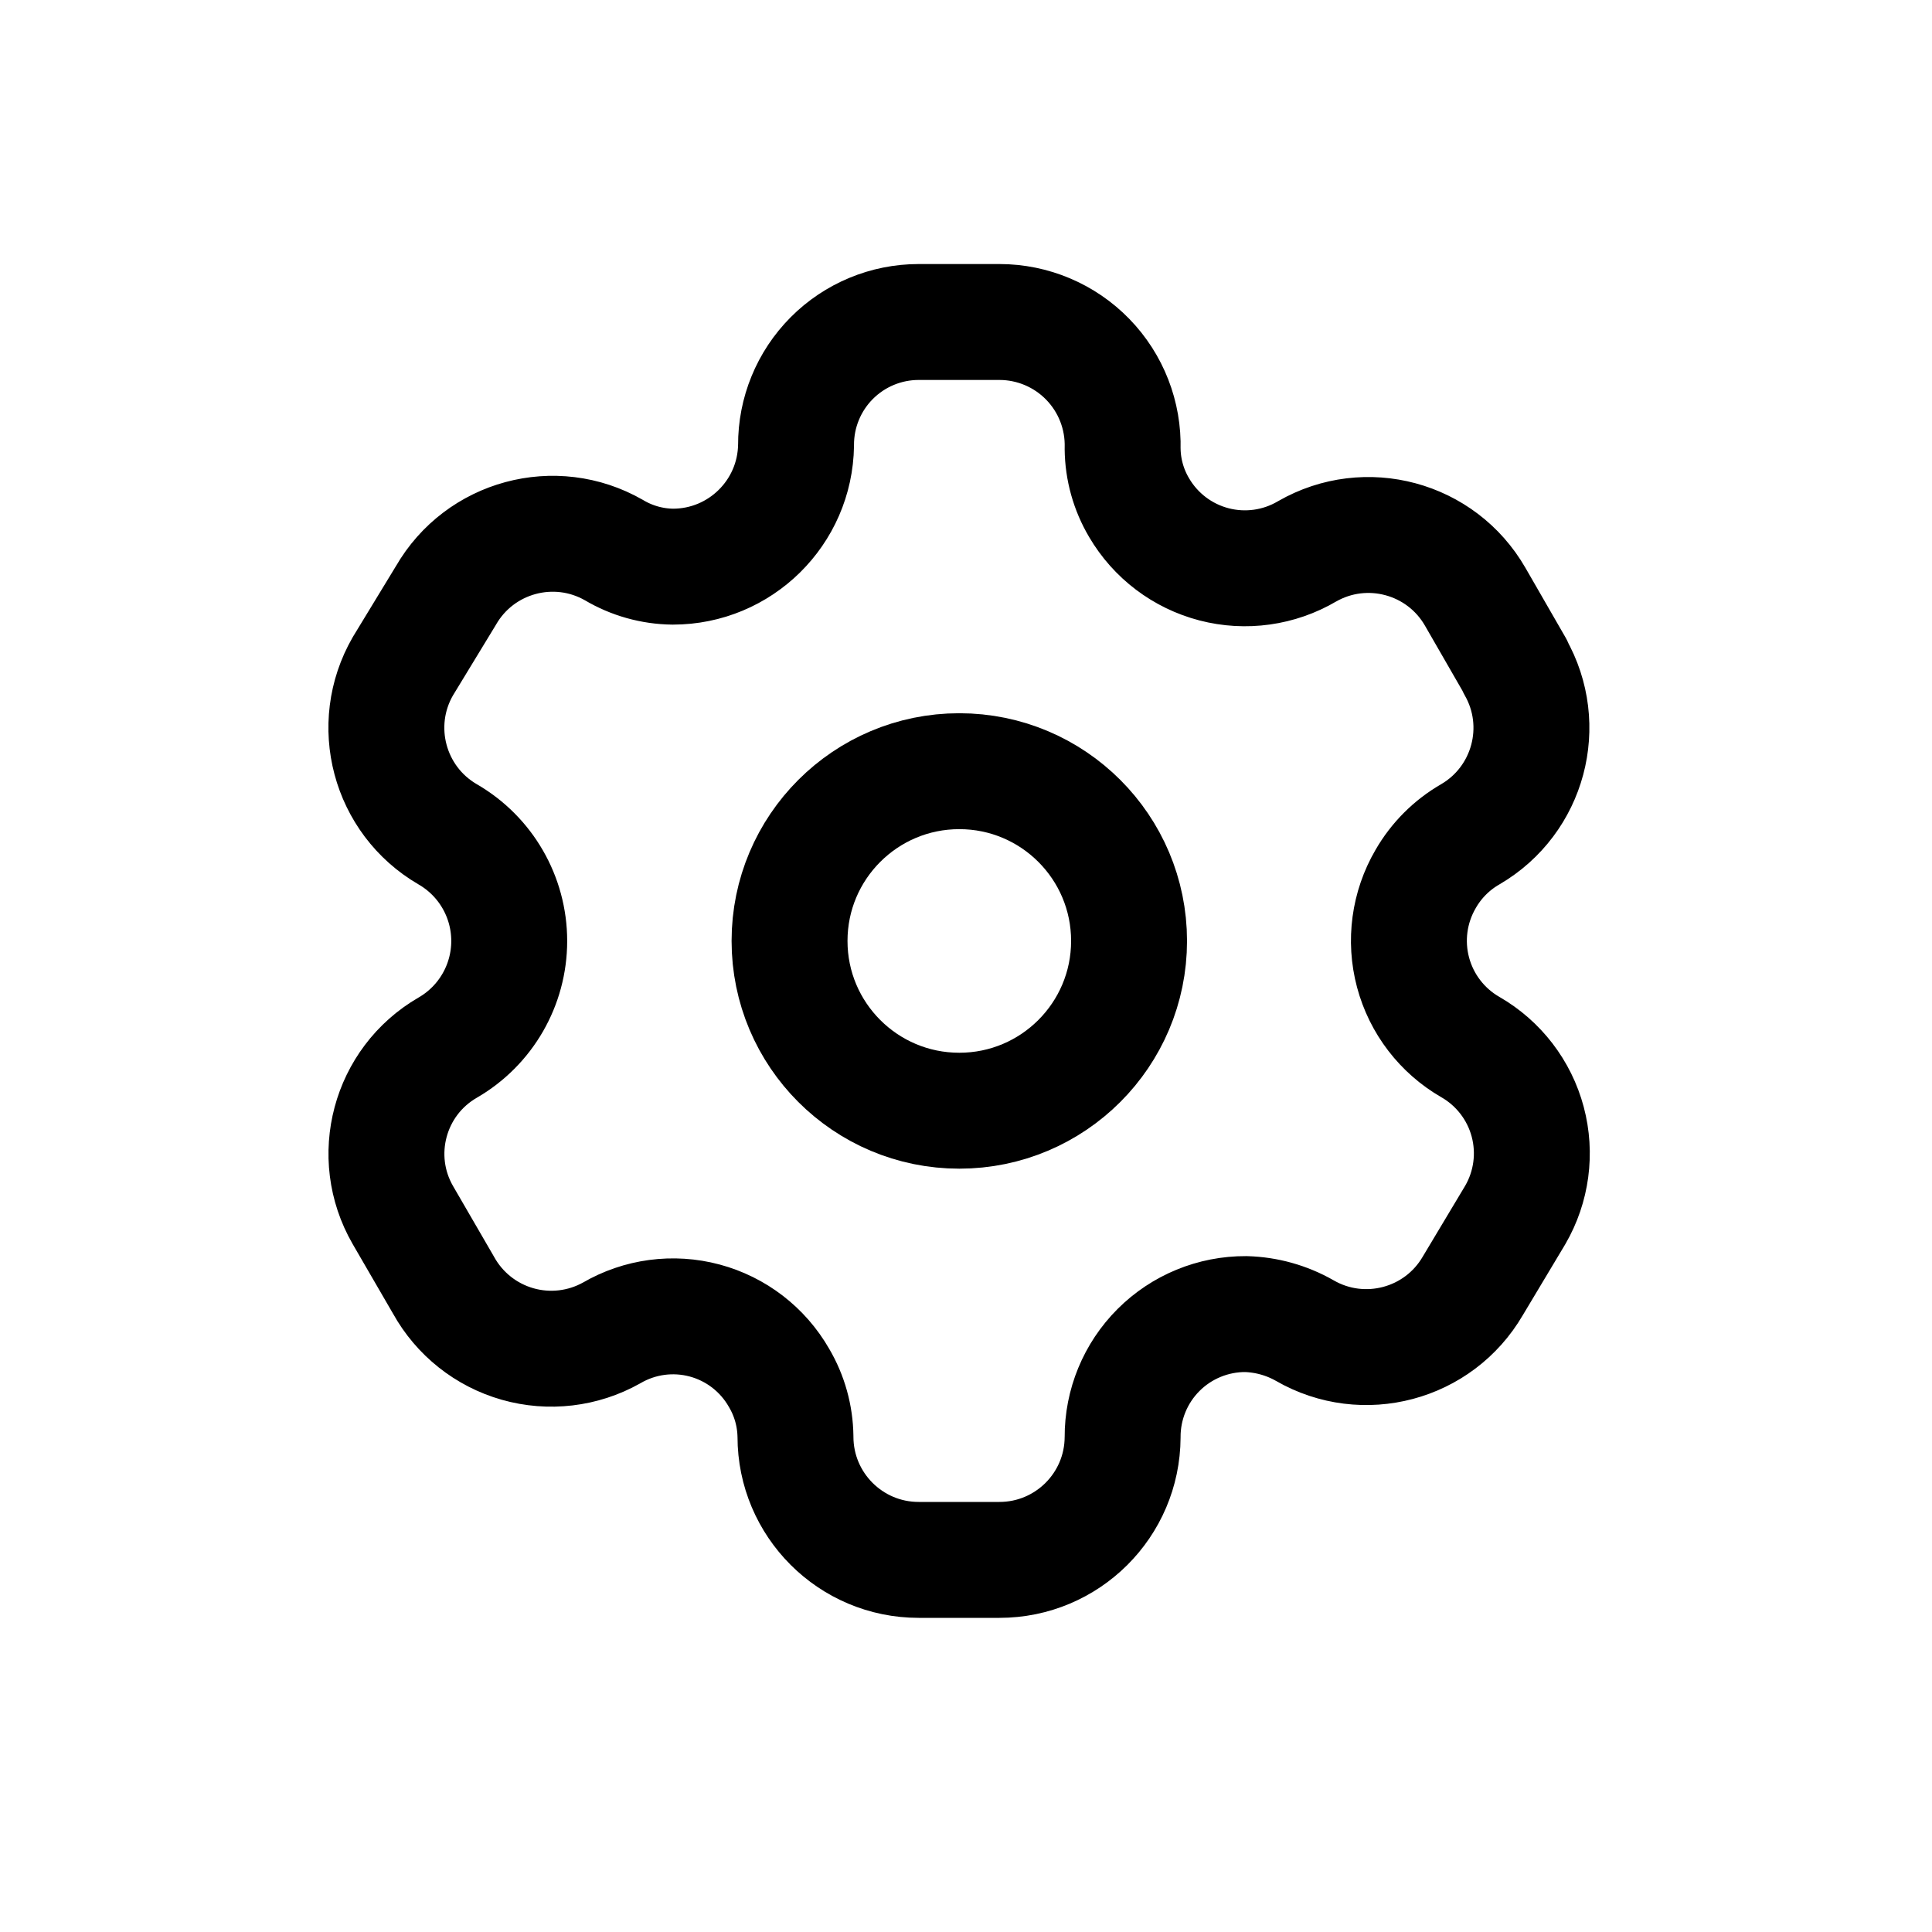
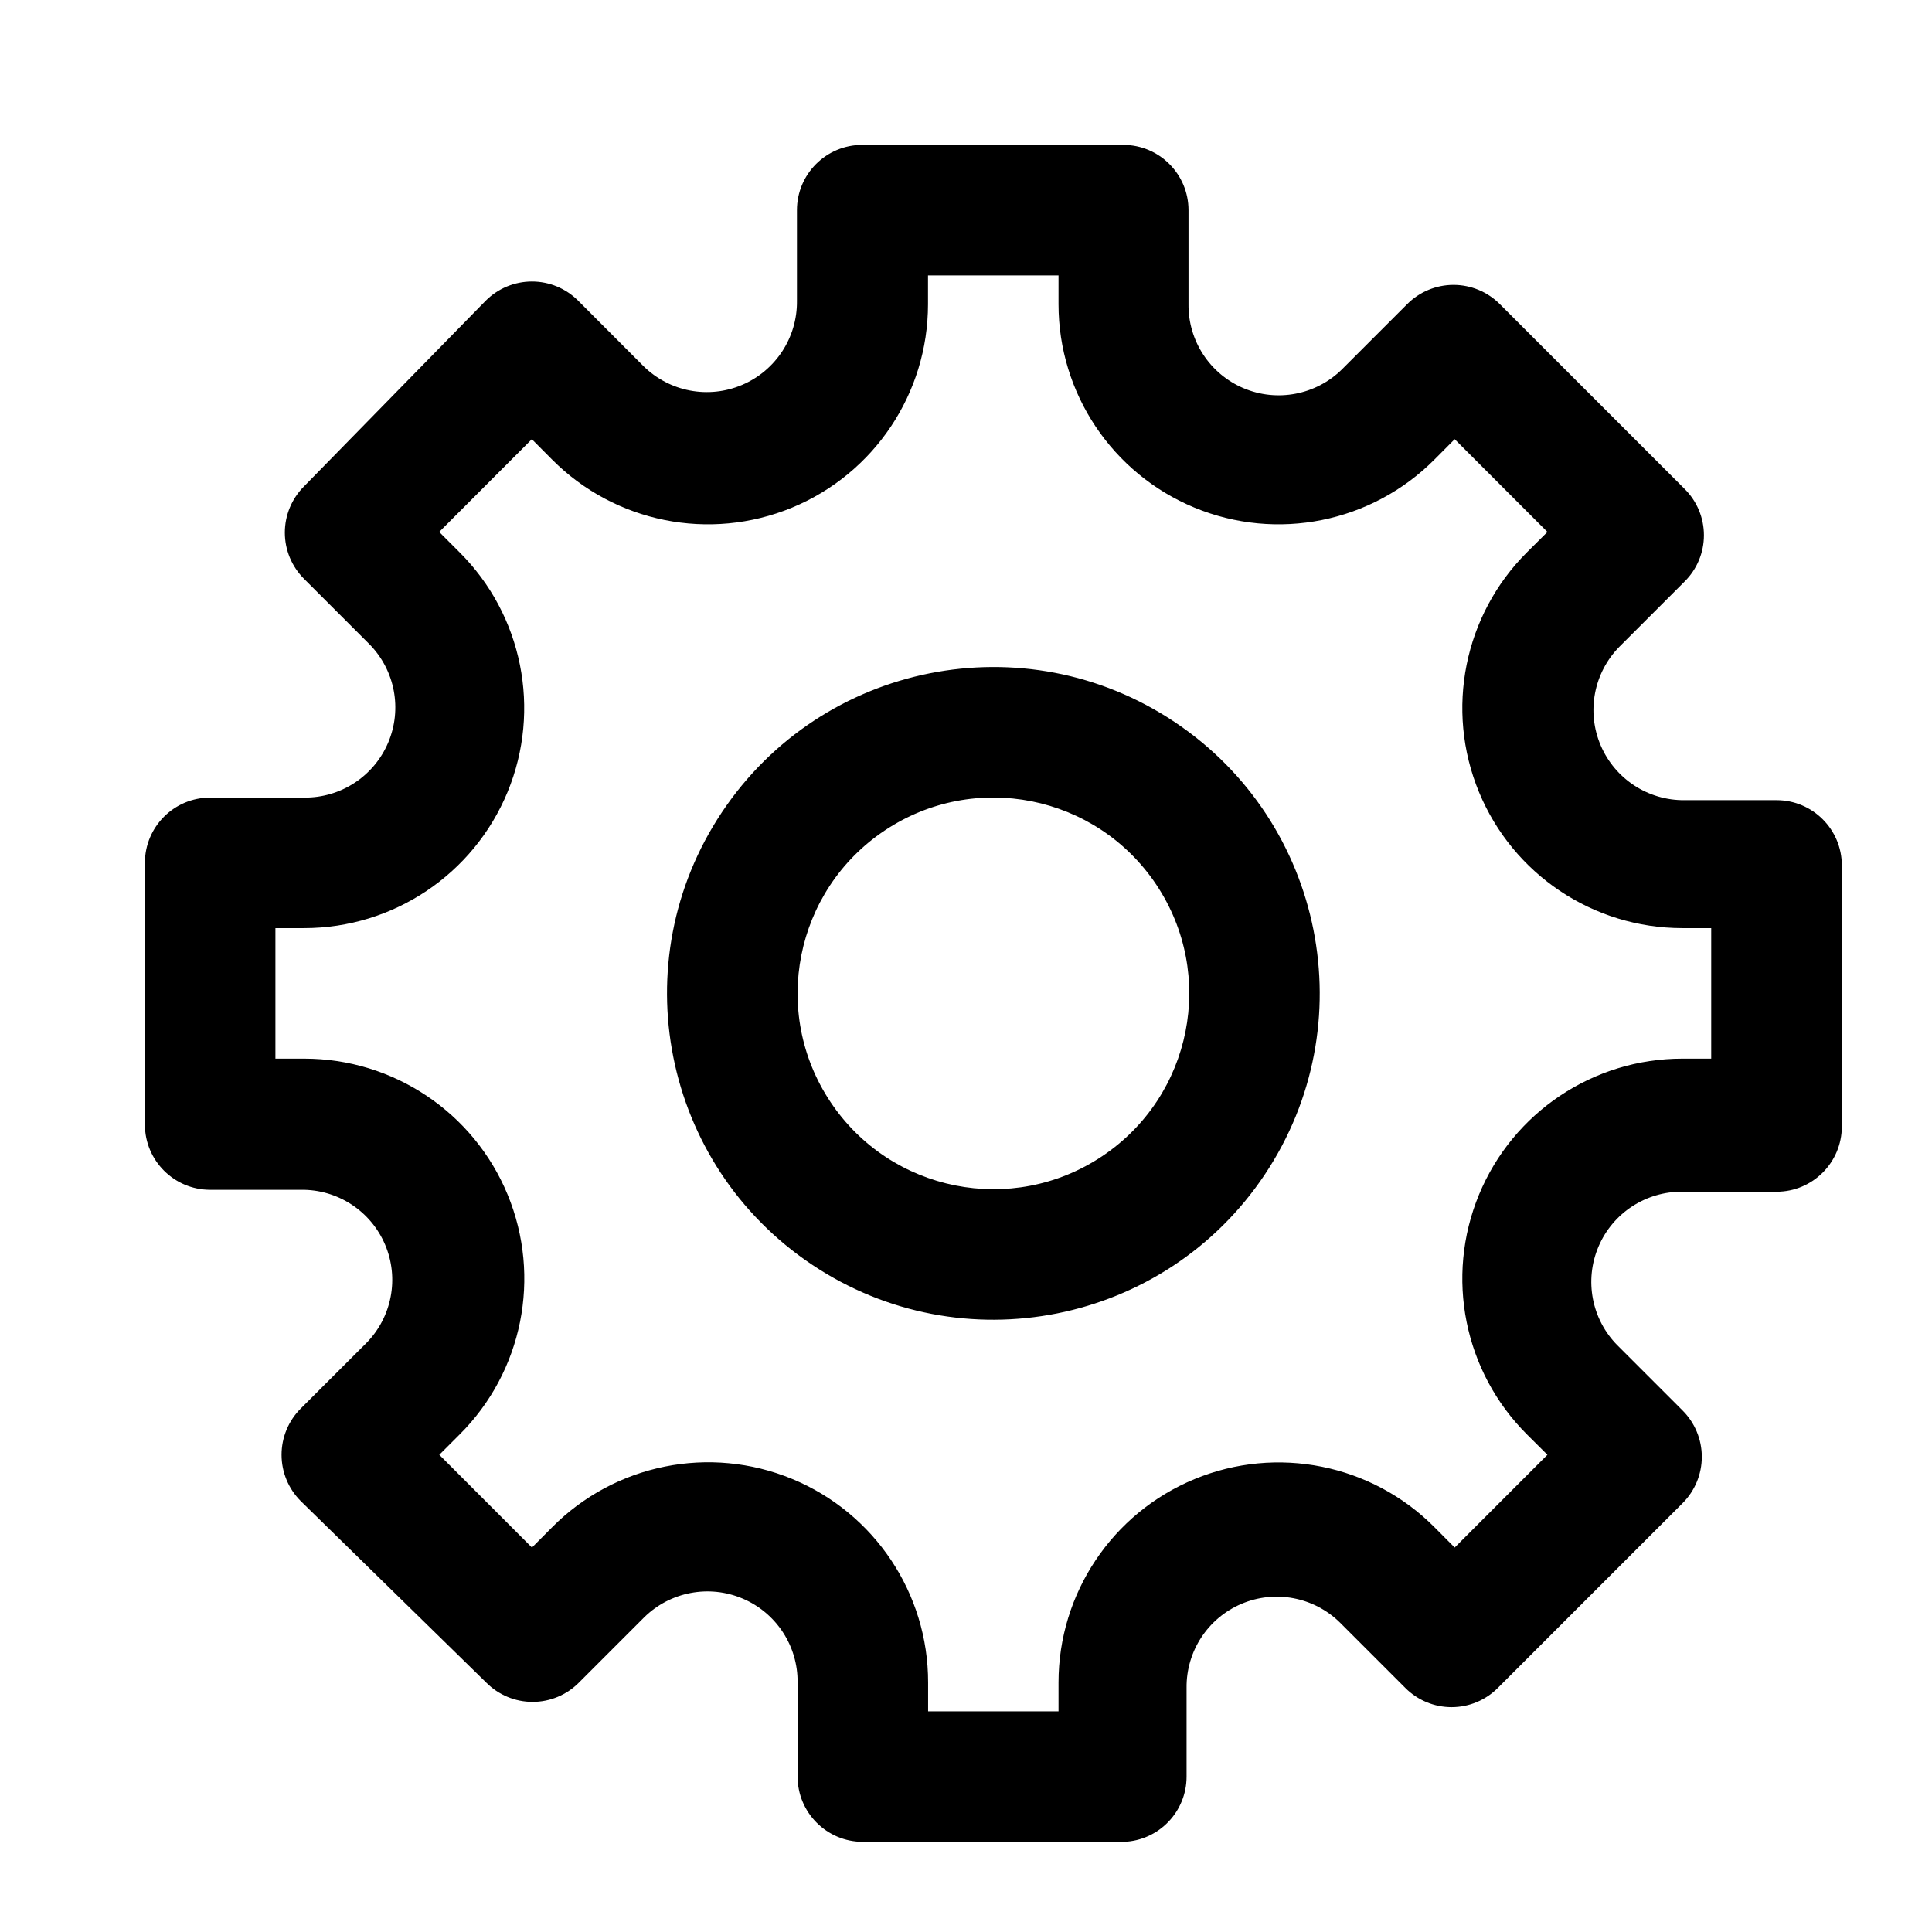
- <svg xmlns="http://www.w3.org/2000/svg" fill="none" viewBox="0 0 30 30">
-   <path clip-rule="evenodd" d="m23.528 10.345-.622-1.08a1.913 1.913 0 0 0-2.609-.704v0a1.904 1.904 0 0 1-2.609-.678 1.83 1.83 0 0 1-.256-.915v0A1.914 1.914 0 0 0 15.519 5h-1.254a1.904 1.904 0 0 0-1.904 1.913v0a1.913 1.913 0 0 1-1.913 1.886 1.83 1.83 0 0 1-.915-.257v0a1.913 1.913 0 0 0-2.609.705l-.668 1.098a1.913 1.913 0 0 0 .695 2.61v0a1.913 1.913 0 0 1 0 3.313v0a1.904 1.904 0 0 0-.695 2.6v0l.631 1.088a1.913 1.913 0 0 0 2.61.742v0a1.895 1.895 0 0 1 2.599.696c.164.277.252.593.256.915v0c0 1.056.856 1.913 1.913 1.913h1.254a1.913 1.913 0 0 0 1.913-1.904v0a1.904 1.904 0 0 1 1.913-1.913c.322.009.636.097.915.256v0a1.913 1.913 0 0 0 2.61-.695v0l.658-1.099a1.904 1.904 0 0 0-.696-2.608v0a1.904 1.904 0 0 1-.695-2.61c.166-.289.406-.529.695-.695v0a1.913 1.913 0 0 0 .696-2.6v0-.008Z" stroke="currentColor" stroke-width="1.8" stroke-linecap="round" stroke-linejoin="round" />
-   <circle cx="14.896" cy="14.611" r="2.636" stroke="currentColor" stroke-width="1.8" stroke-linecap="round" stroke-linejoin="round" />
+ <svg xmlns="http://www.w3.org/2000/svg" viewBox="0 0 18 18" fill="none">
+   <path fill-rule="evenodd" clip-rule="evenodd" d="M8.039 17.16h2.432a.608.608 0 0 0 .584-.608v-.827a.84.84 0 0 1 1.429-.608l.608.608a.608.608 0 0 0 .864 0l1.72-1.72a.61.61 0 0 0 0-.864l-.608-.608a.84.84 0 0 1 .608-1.43h.876a.608.608 0 0 0 .608-.607V8.063a.608.608 0 0 0-.608-.608h-.857a.84.84 0 0 1-.608-1.429l.608-.608a.607.607 0 0 0 0-.863l-1.721-1.721a.609.609 0 0 0-.864 0l-.608.608a.84.84 0 0 1-1.429-.608v-.876a.608.608 0 0 0-.608-.608H8.033a.608.608 0 0 0-.608.608v.845a.84.84 0 0 1-1.43.608l-.607-.608a.608.608 0 0 0-.864 0L2.834 4.53a.608.608 0 0 0 0 .864l.608.608a.84.84 0 0 1-.608 1.429h-.876a.608.608 0 0 0-.608.608v2.438a.608.608 0 0 0 .608.608h.845a.839.839 0 0 1 .608 1.43l-.608.607a.609.609 0 0 0 0 .864l1.727 1.69a.608.608 0 0 0 .864 0l.608-.608a.84.84 0 0 1 1.429.608v.876a.608.608 0 0 0 .608.608Zm1.824-1.216H8.647v-.268a2.049 2.049 0 0 0-3.503-1.447l-.188.189-.863-.864.188-.188a2.05 2.05 0 0 0-1.447-3.503h-.268V8.647h.268A2.05 2.05 0 0 0 4.28 5.144l-.188-.188.863-.864.188.189a2.05 2.05 0 0 0 3.503-1.447v-.268h1.216v.268a2.05 2.05 0 0 0 3.503 1.447l.188-.189.864.864-.189.188a2.05 2.05 0 0 0 1.447 3.503h.268v1.216h-.268a2.05 2.05 0 0 0-1.447 3.503l.189.188-.864.864-.188-.189a2.05 2.05 0 0 0-3.503 1.447v.268Zm-2.297-4.161a3.04 3.04 0 1 0 3.378-5.056 3.04 3.04 0 0 0-3.378 5.056Zm.676-4.045a1.824 1.824 0 1 1 2.027 3.034 1.824 1.824 0 0 1-2.027-3.034Z" fill="currentColor" />
</svg>
